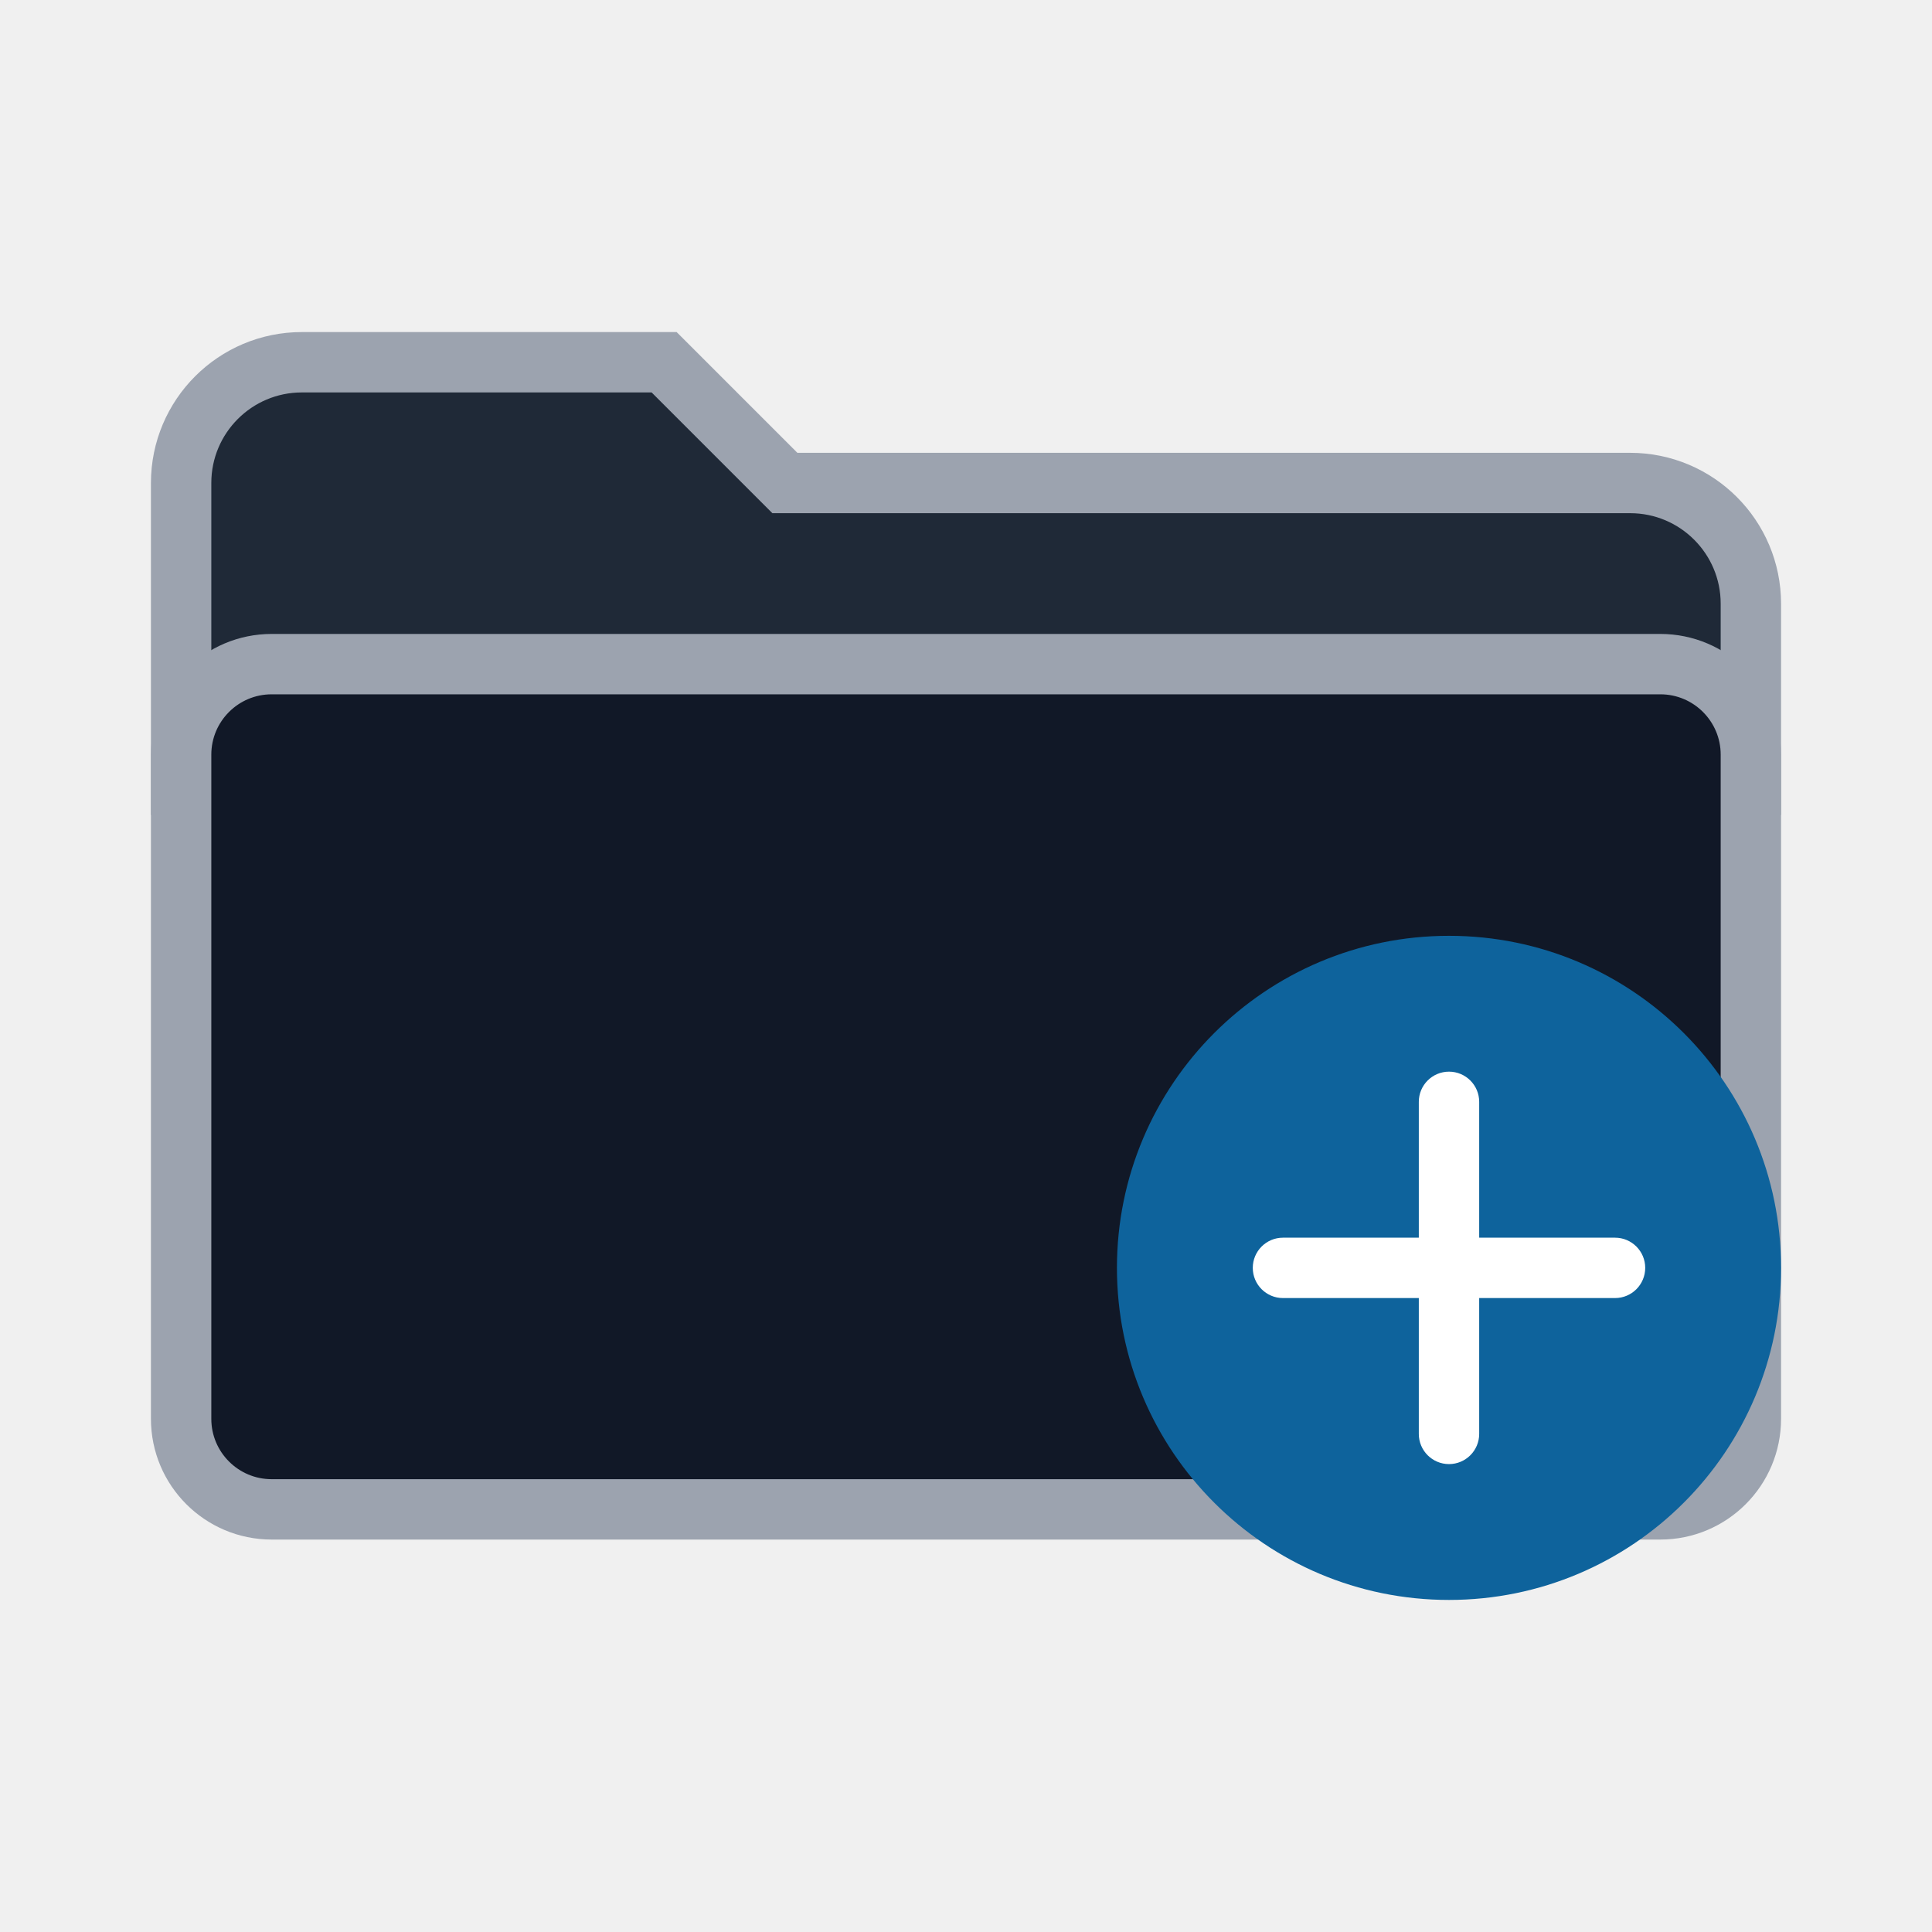
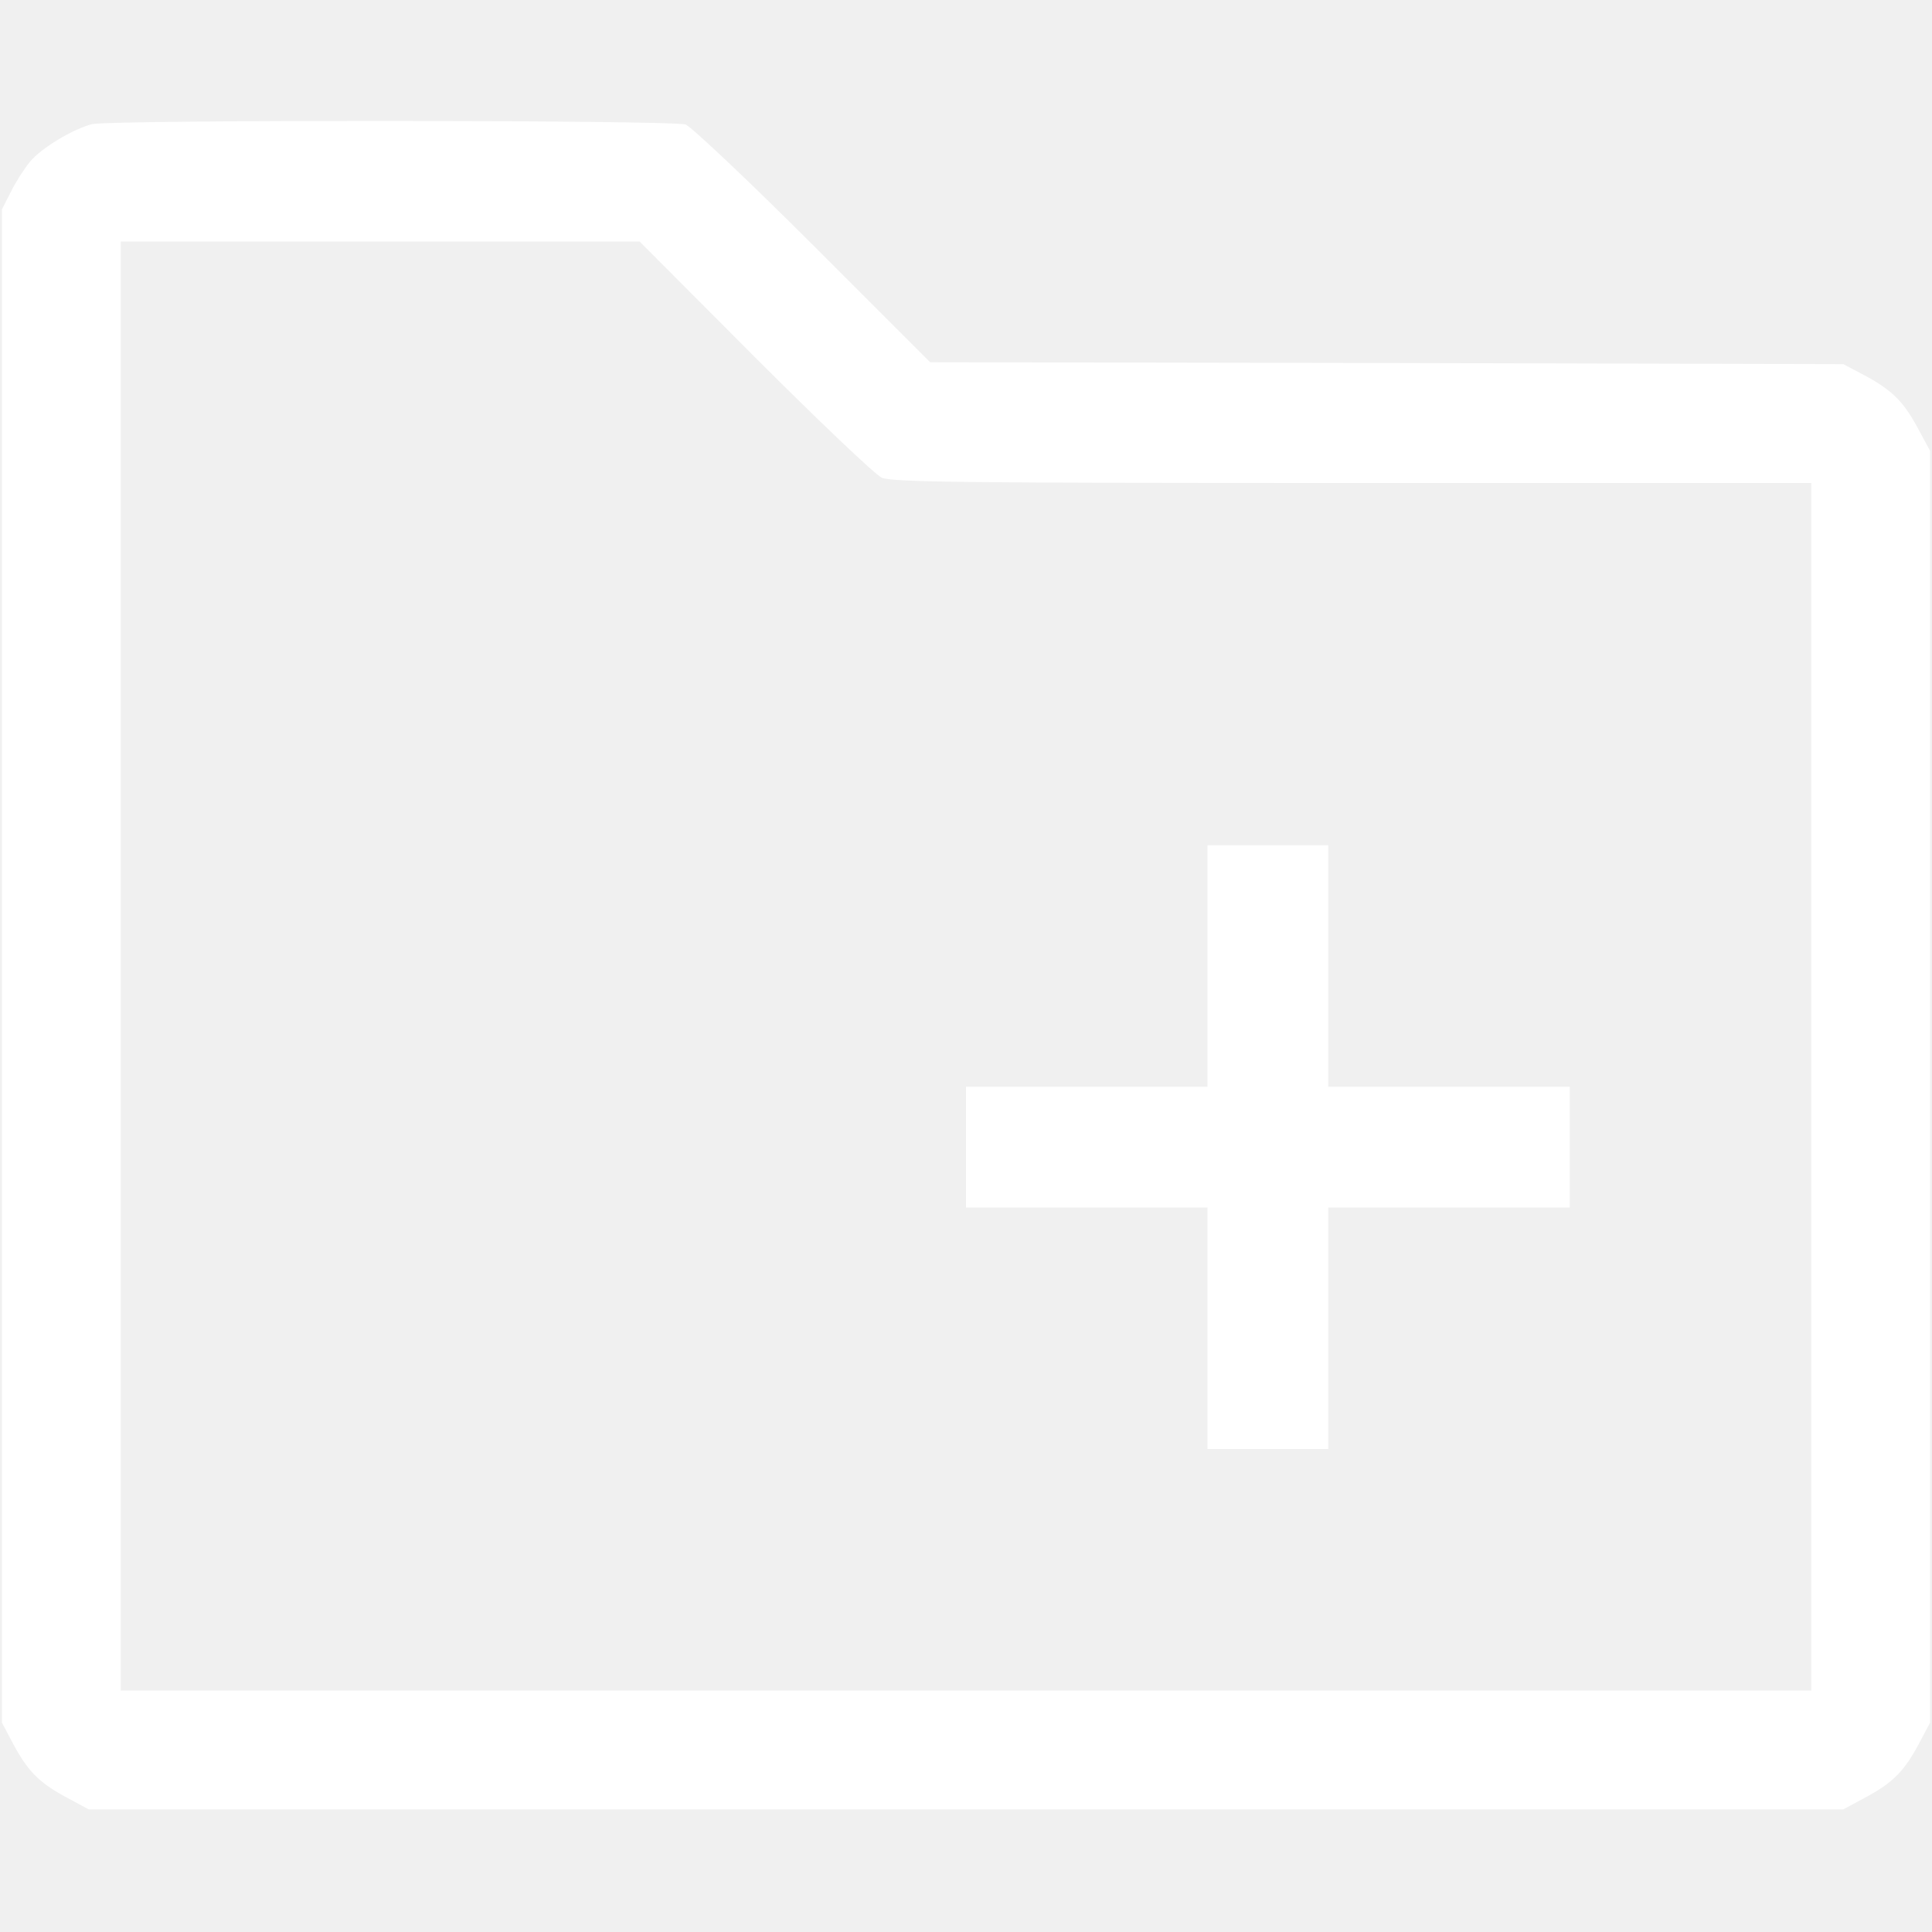
- <svg xmlns="http://www.w3.org/2000/svg" width="256" height="256" viewBox="0 0 256 256" fill="none">
-   <path d="M24 64a16 16 0 0 1 16-16h48l16 16h112a16 16 0 0 1 16 16v24H24V64z" fill="#1f2937" stroke="#9ca3af" stroke-width="8" />
-   <rect x="24" y="88" width="208" height="112" rx="12" ry="12" fill="#111827" stroke="#9ca3af" stroke-width="8" />
-   <circle cx="192" cy="168" r="44" fill="#0e639c" />
-   <rect x="188" y="142" width="8" height="52" rx="4" fill="#ffffff" />
-   <rect x="166" y="164" width="52" height="8" rx="4" fill="#ffffff" />
+ <svg xmlns="http://www.w3.org/2000/svg" version="1.0" width="512pt" height="512pt" viewBox="0 0 512 512" preserveAspectRatio="xMidYMid meet">
+   <g transform="translate(0,512) scale(0.1,-0.1)" fill="#FFFFFF" stroke="none">
+     <path d="M244 4791 c-51 -13 -134 -63 -165 -100 -16 -20 -39 -56 -51 -81 l-23 -45 0 -2005 0 -2005 27 -51 c40 -76 70 -107 140 -145 l63 -34 2325 0 2325 0 63 34 c70 38 100 69 140 145 l27 51 0 1685 0 1685 -34 63 c-38 70 -69 100 -145 140 l-51 27 -1210 3 -1210 2 -310 310 c-170 170 -323 314 -338 320 -33 12 -1522 13 -1573 1z m1756 -617 c168 -168 319 -312 337 -320 27 -12 228 -14 1248 -14 l1215 0 0 -1600 0 -1600 -2240 0 -2240 0 0 1920 0 1920 688 0 687 0 305 -306z" />
+     <path d="M3200 2560 l0 -320 -320 0 -320 0 0 -160 0 -160 320 0 320 0 0 -320 0 -320 160 0 160 0 0 320 0 320 320 0 320 0 0 160 0 160 -320 0 -320 0 0 320 0 320 -160 0 -160 0 0 -320z" />
+   </g>
</svg>
